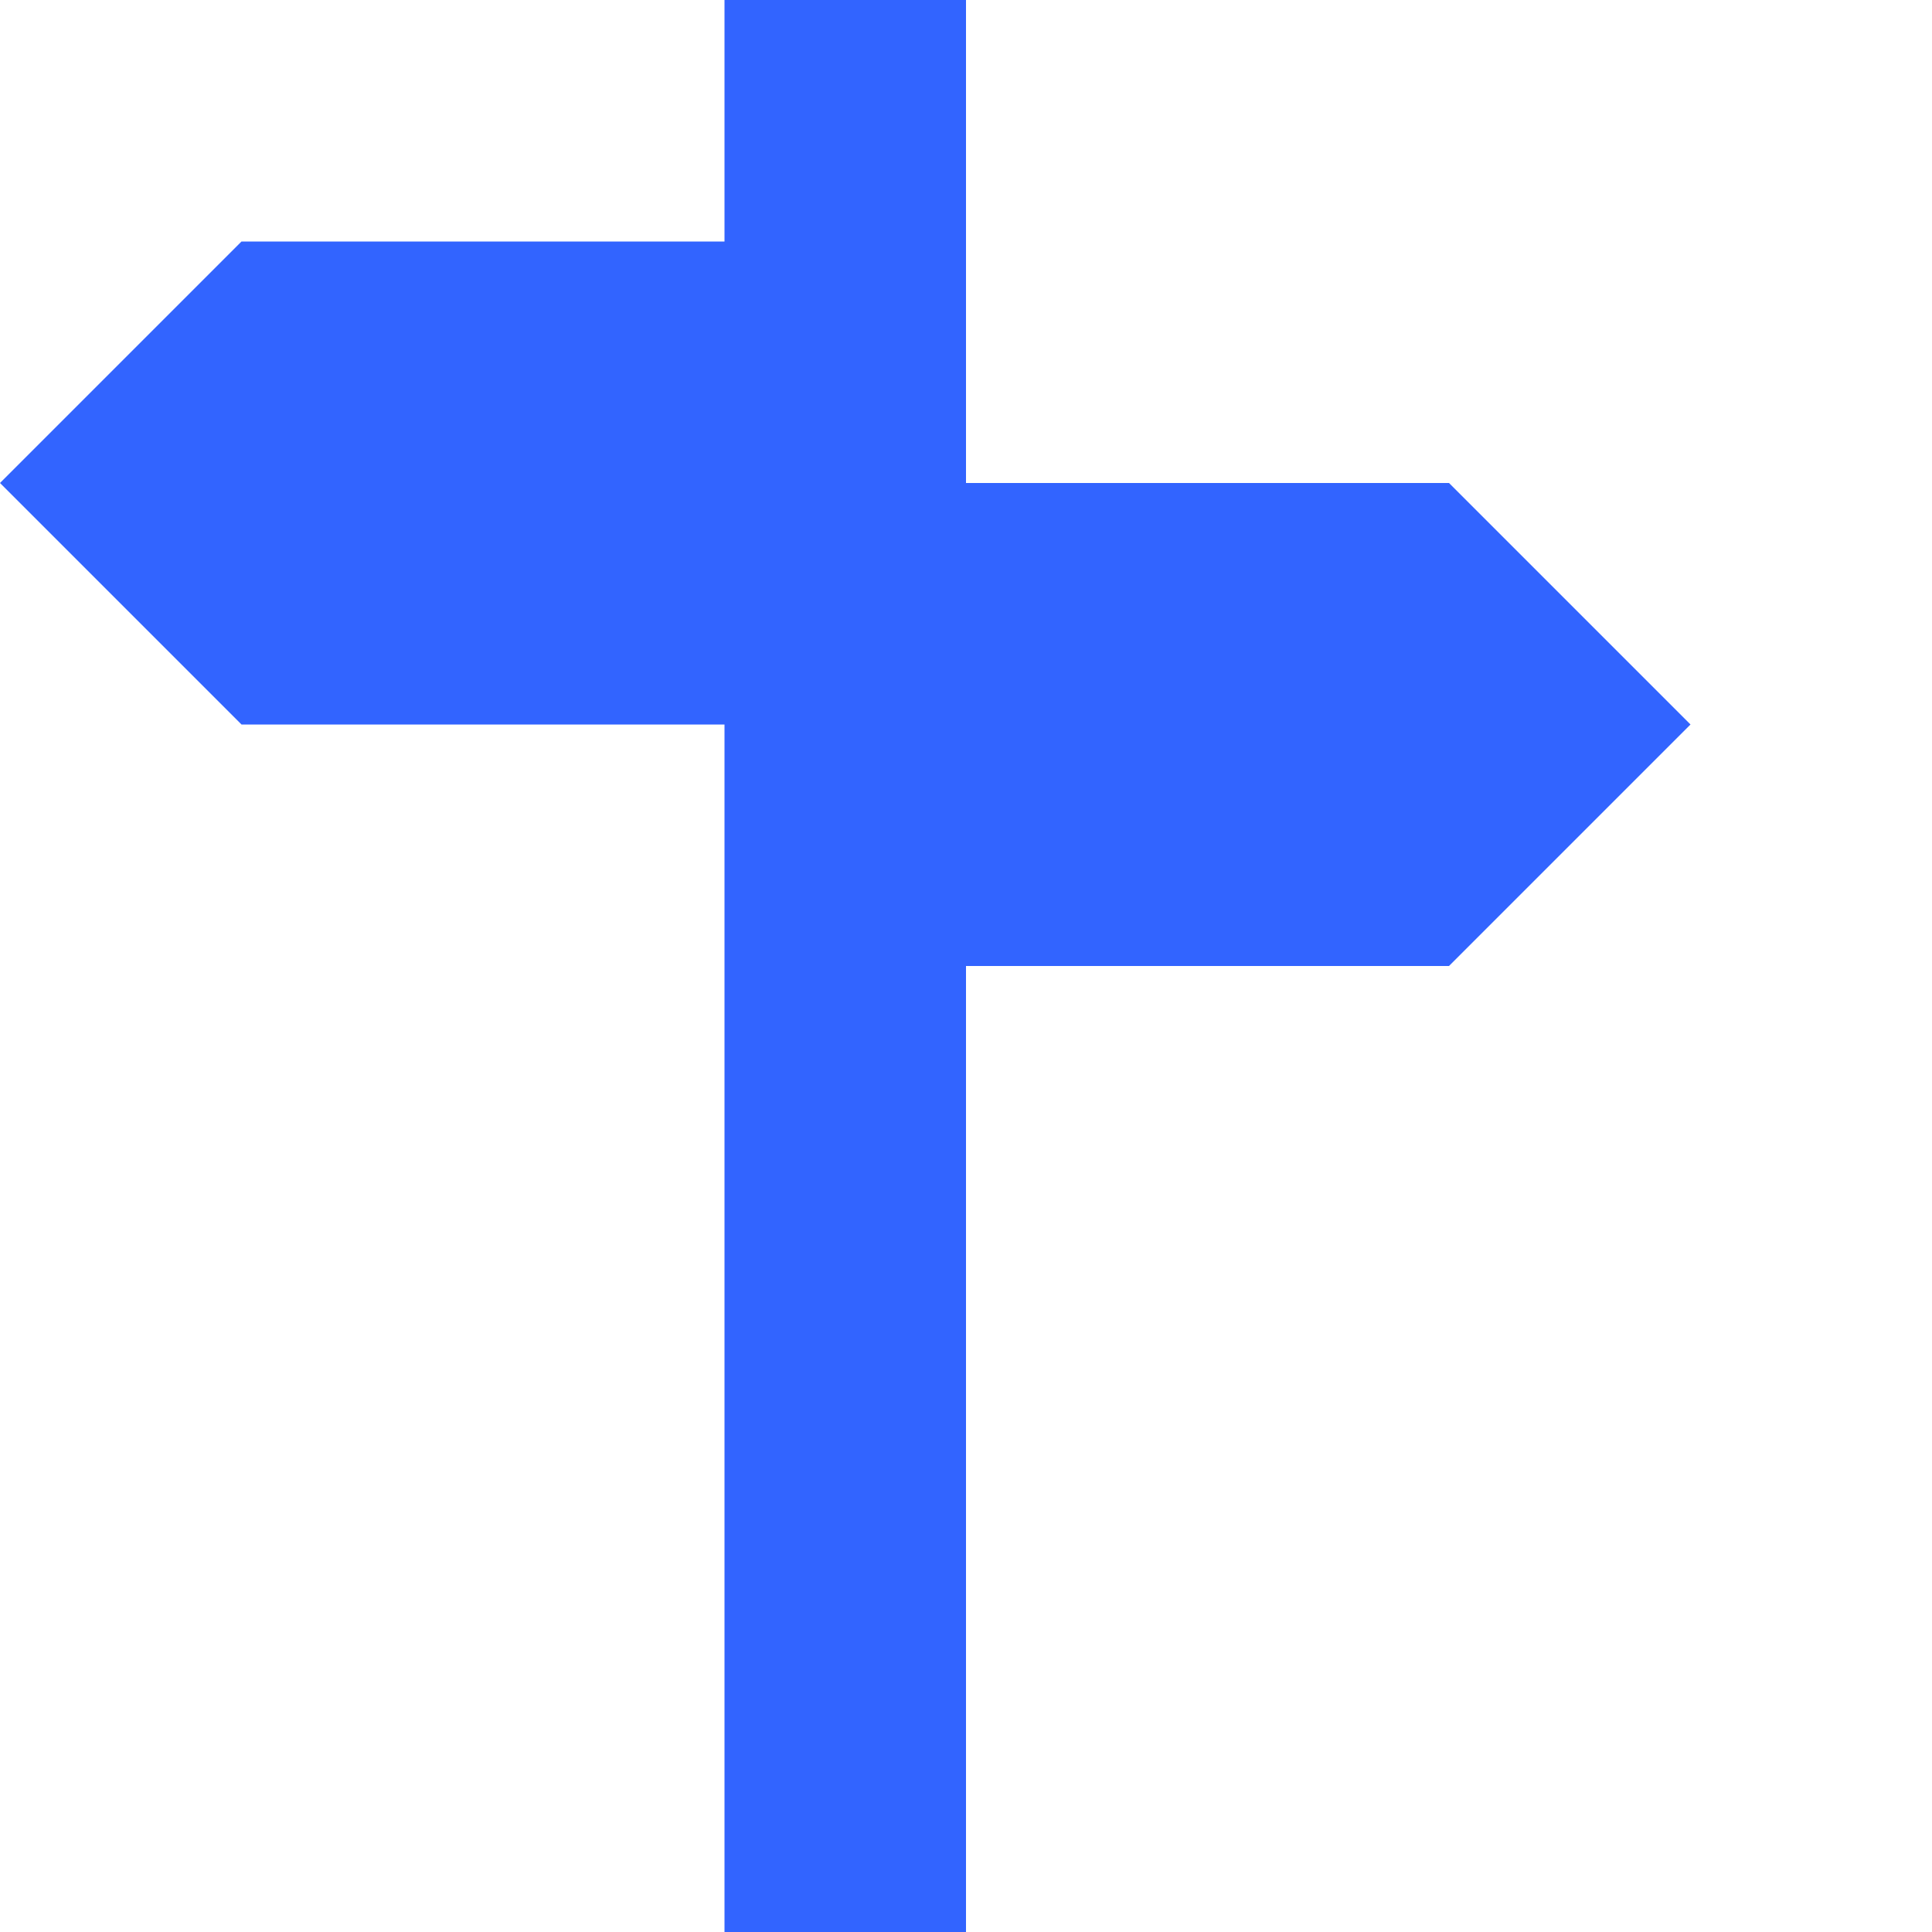
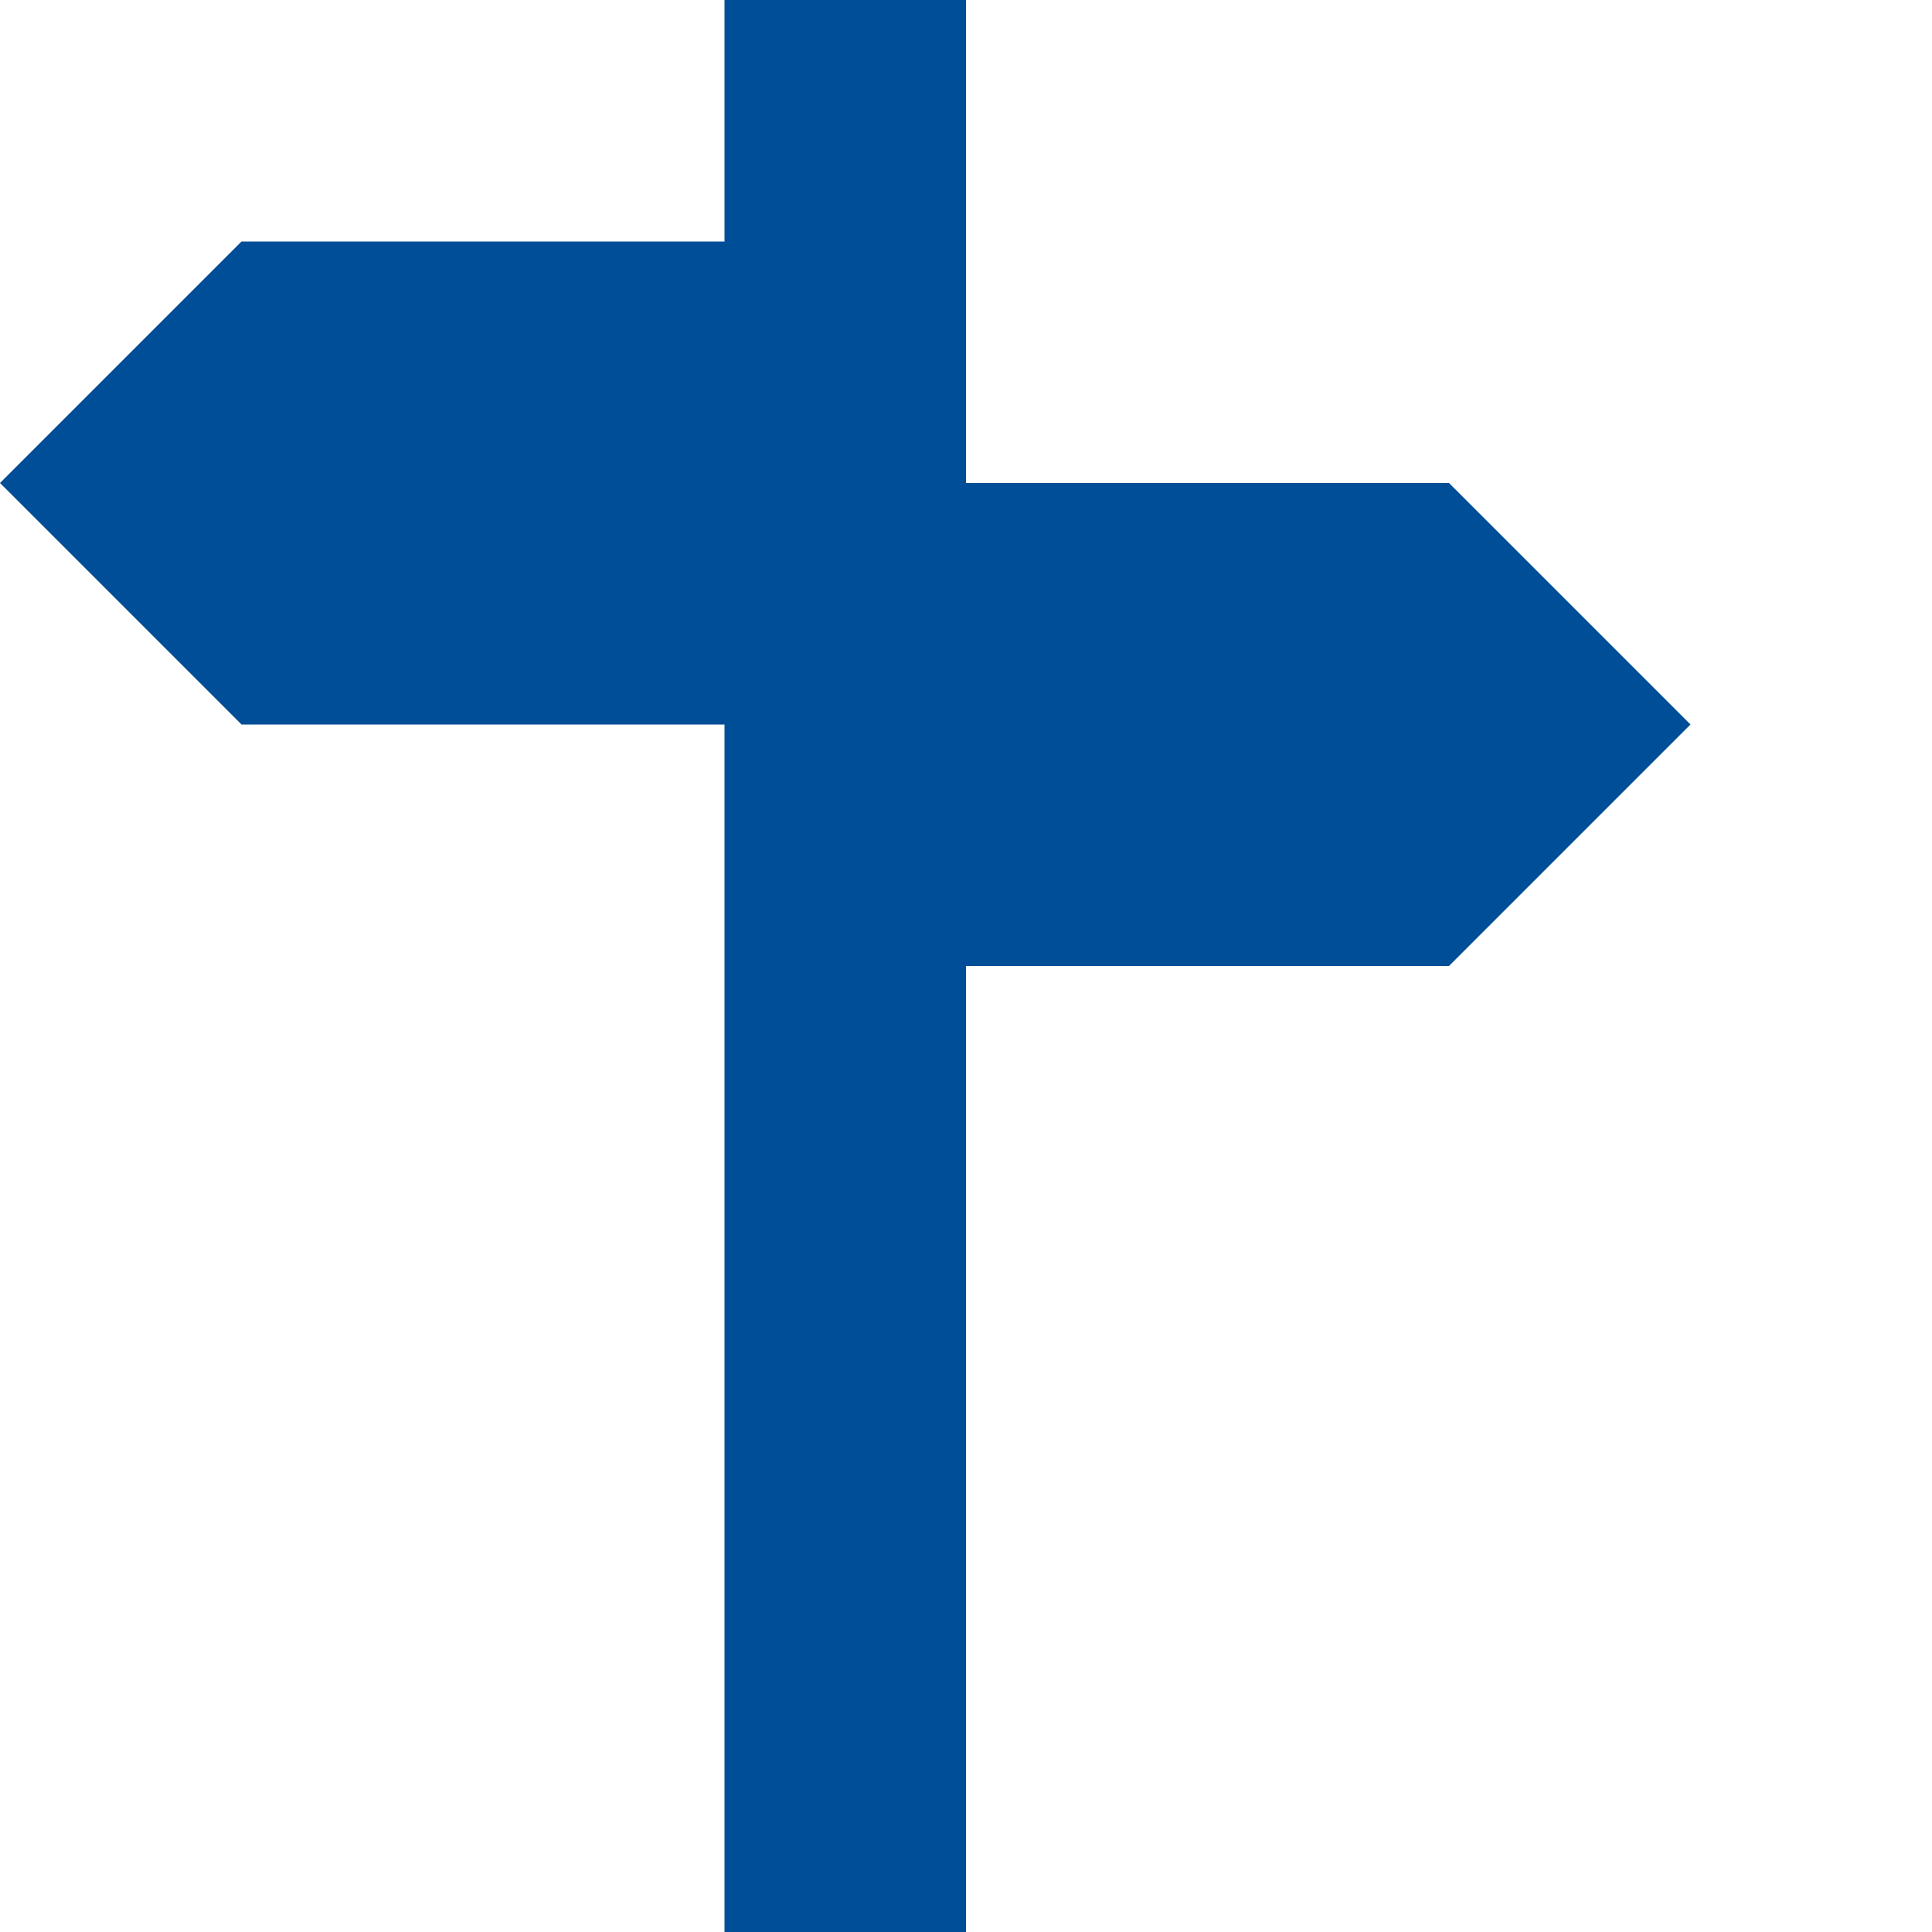
<svg xmlns="http://www.w3.org/2000/svg" width="18" height="18" viewBox="0 0 18 18" fill="none">
-   <path d="M6.75 0V2.25H2.25L0 4.5L2.25 6.75H6.75V18H9V9H13.5L15.75 6.75L13.5 4.5H9V0H6.75Z" fill="#3264FF" />
+   <path d="M6.75 0V2.25H2.25L0 4.5L2.25 6.75H6.75V18H9V9H13.5L15.75 6.75L13.5 4.5H9V0H6.75Z" fill="#004E98" />
</svg>
